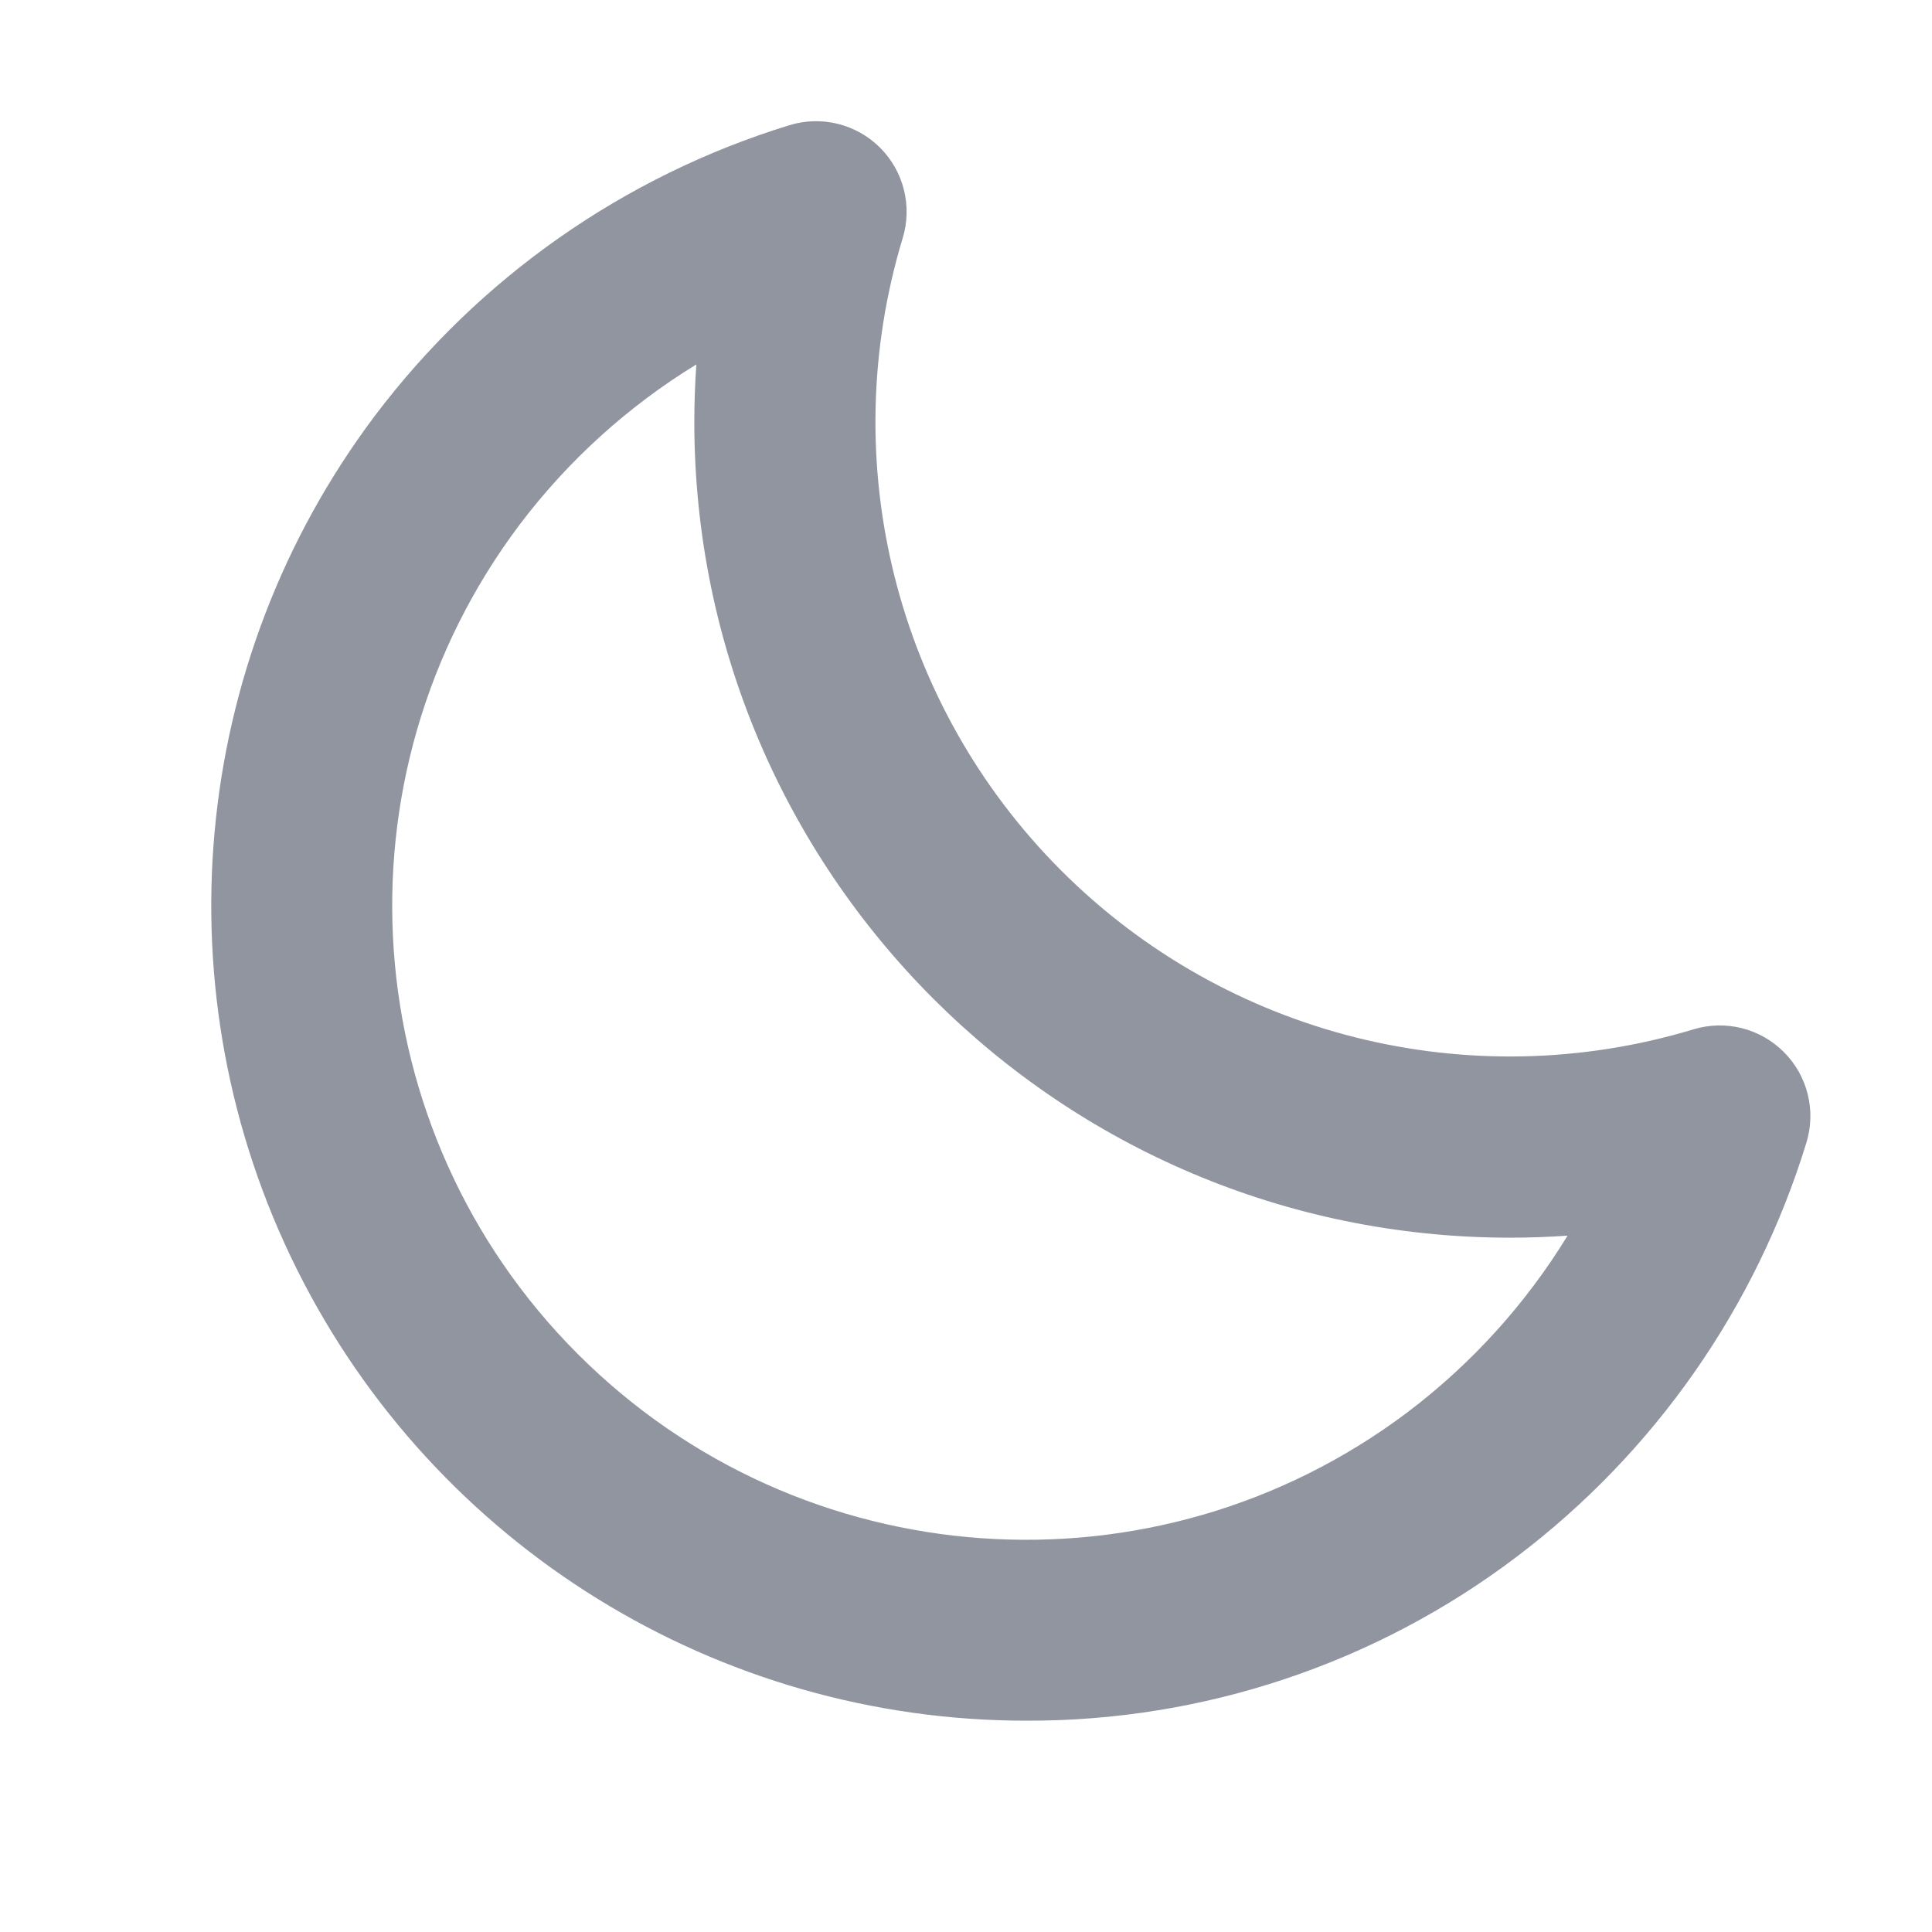
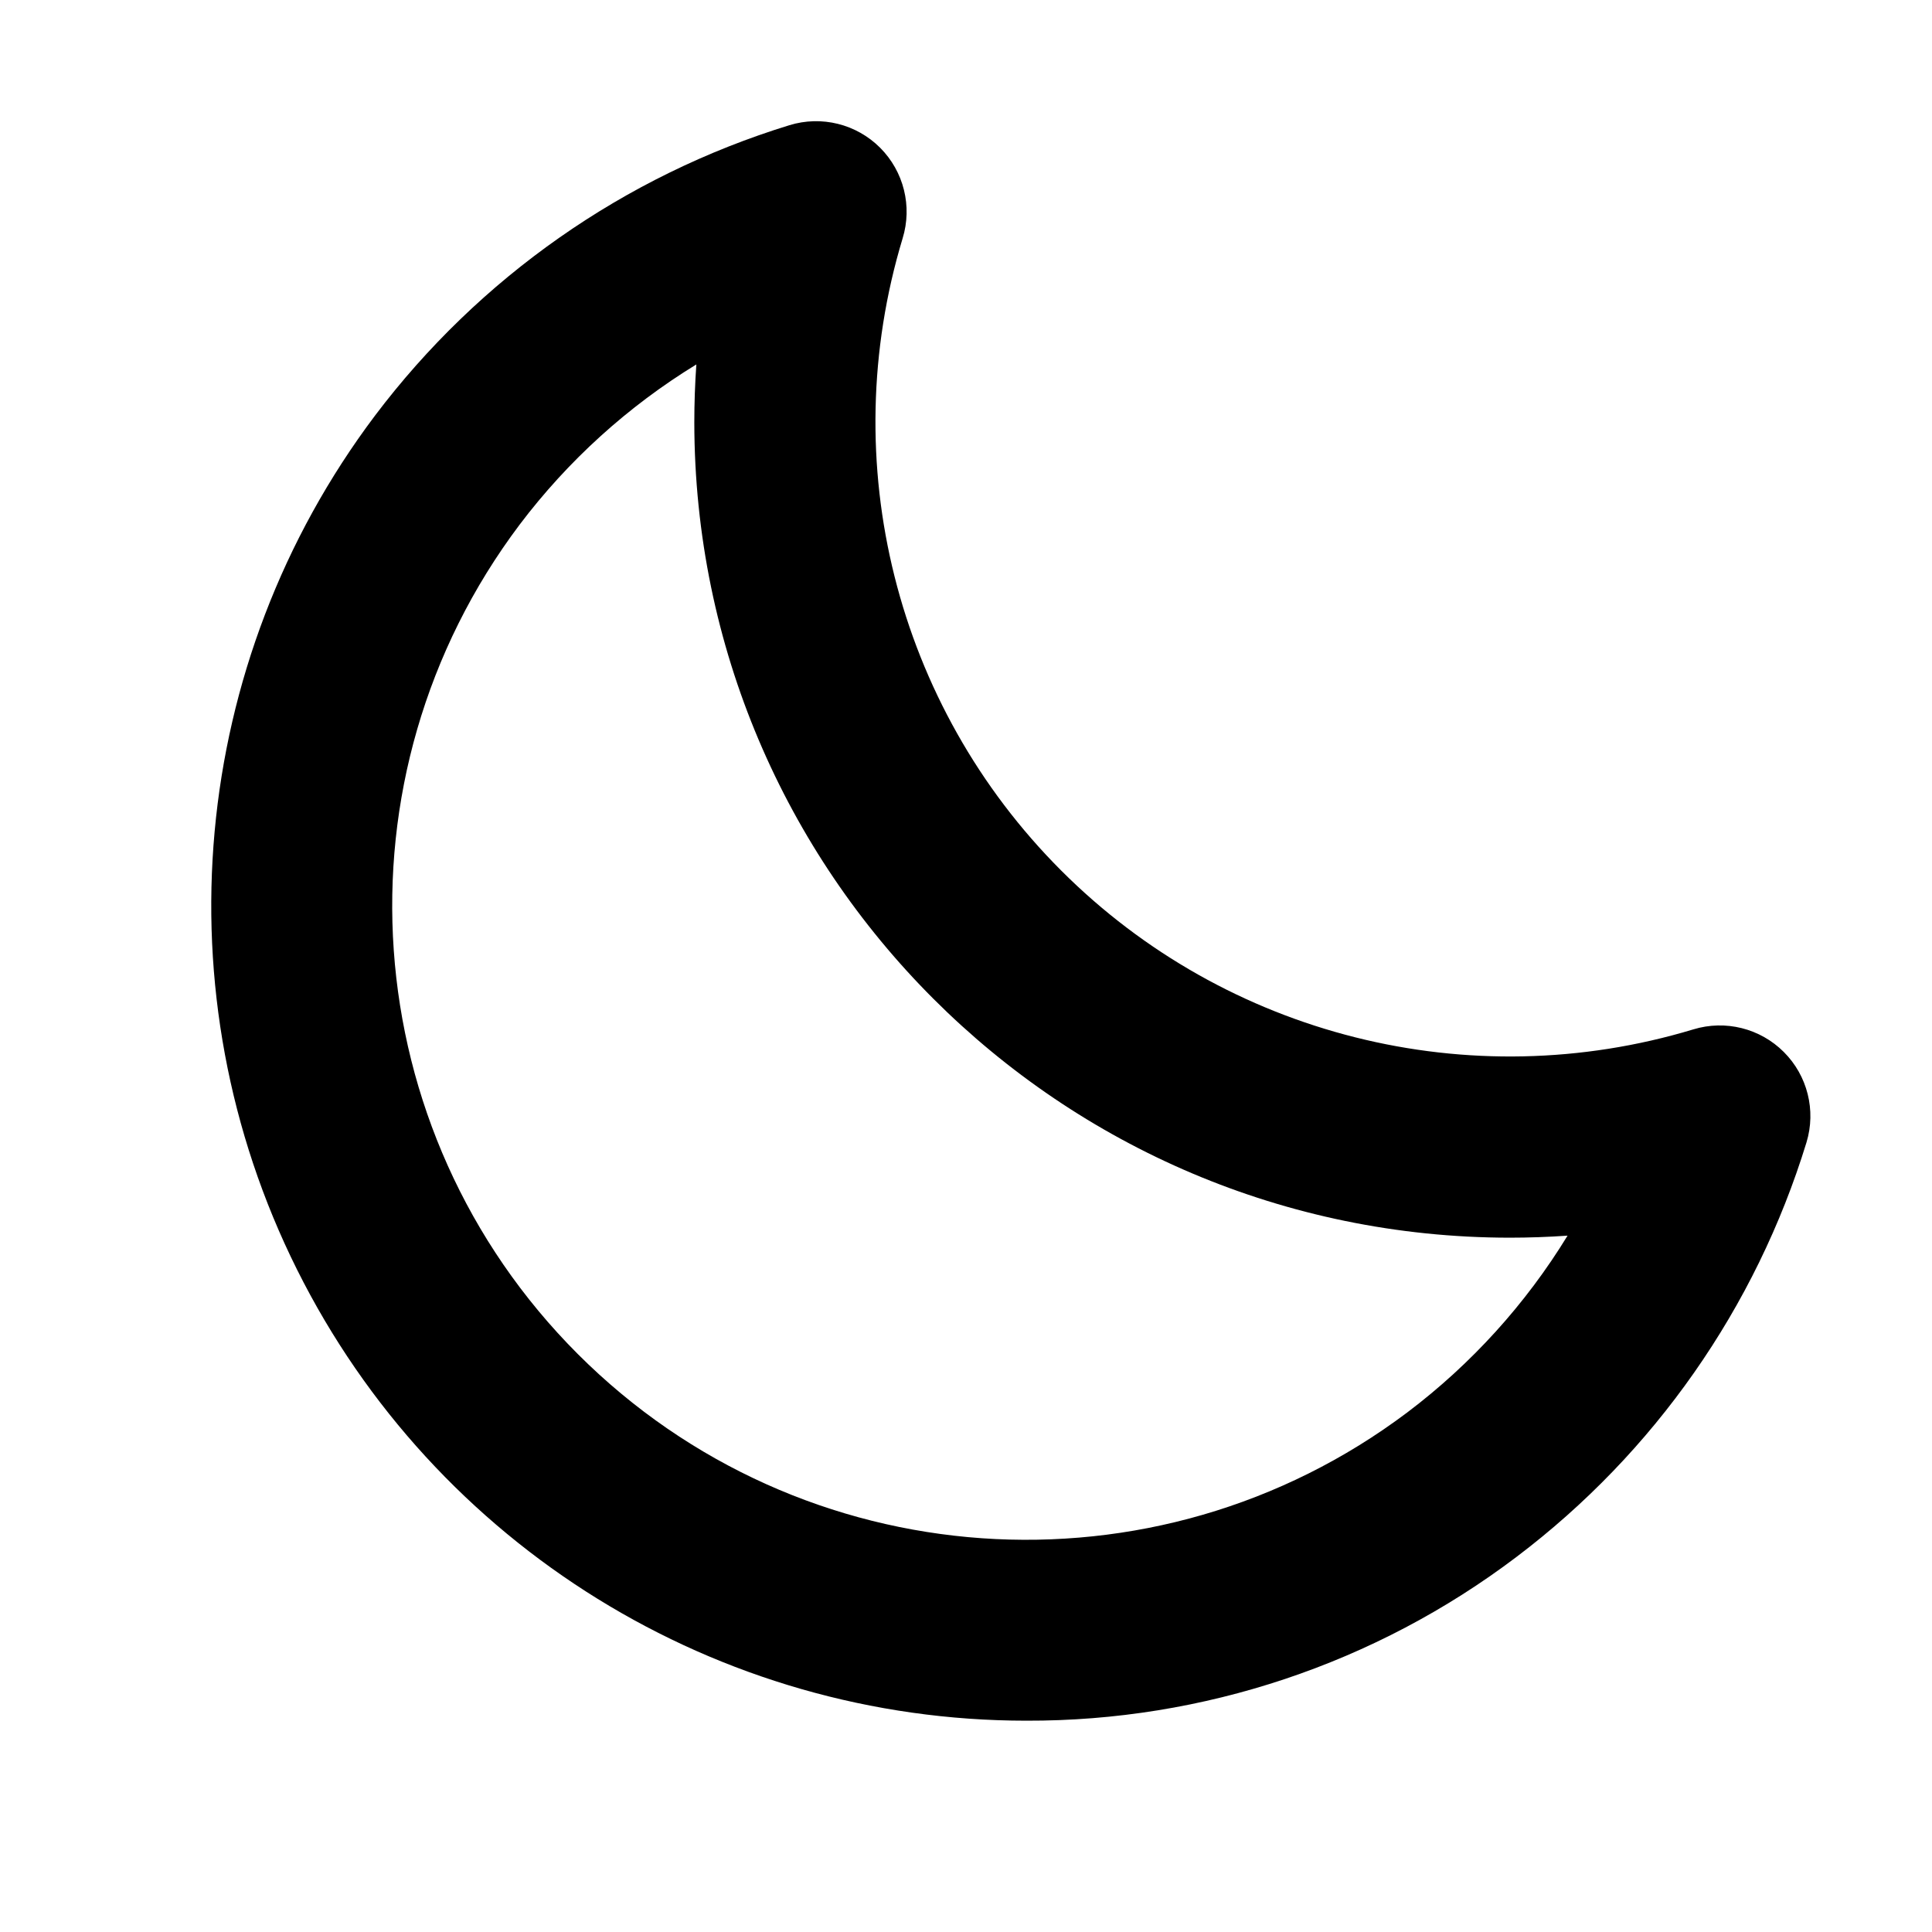
- <svg xmlns="http://www.w3.org/2000/svg" width="20" height="20" fill="#9095a0" viewBox="0 0 256 256">
+ <svg xmlns="http://www.w3.org/2000/svg" width="20" height="20" fill="#000" viewBox="0 0 256 256">
  <path d="M236.37,139.4a12,12,0,0,0-12-3A84.07,84.07,0,0,1,119.6,31.59a12,12,0,0,0-15-15A108.86,108.86,0,0,0,49.69,55.07,108,108,0,0,0,136,228a107.09,107.09,0,0,0,64.93-21.69,108.86,108.86,0,0,0,38.44-54.94A12,12,0,0,0,236.37,139.4Zm-49.88,47.74A84,84,0,0,1,68.86,69.51,84.93,84.93,0,0,1,92.27,48.29Q92,52.13,92,56A108.12,108.12,0,0,0,200,164q3.87,0,7.71-.27A84.79,84.79,0,0,1,186.49,187.14Z" />
</svg>
